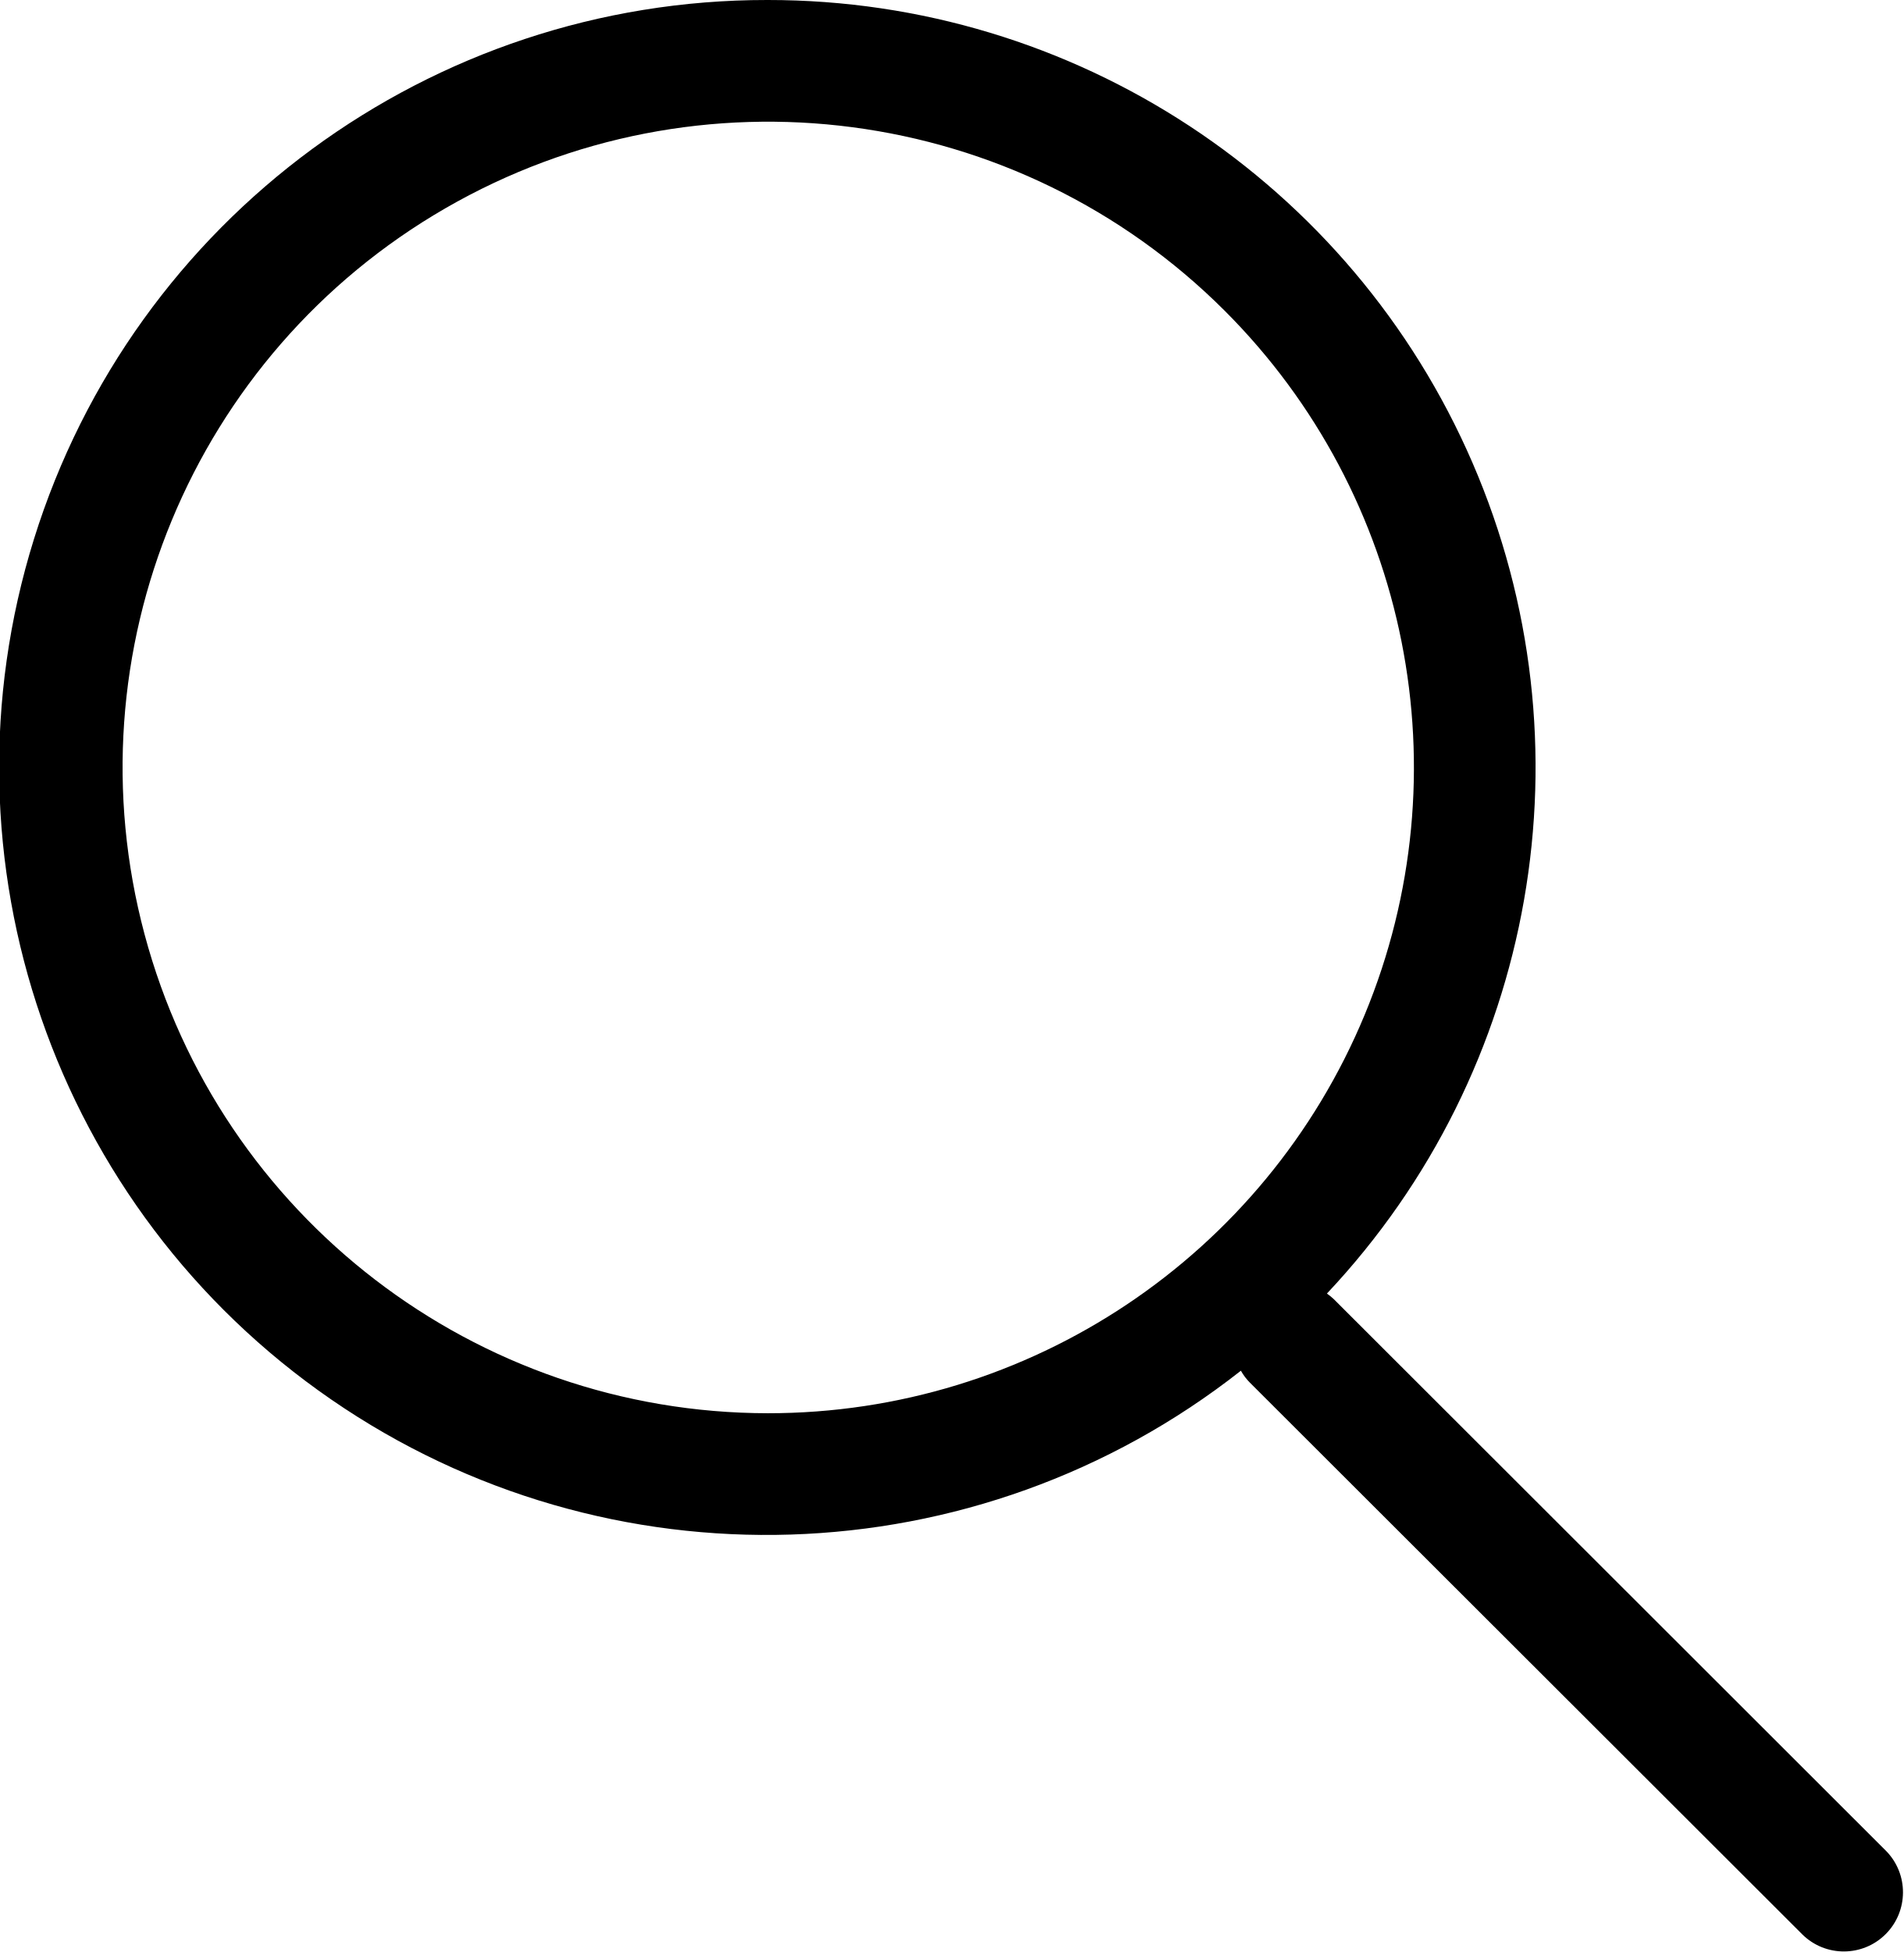
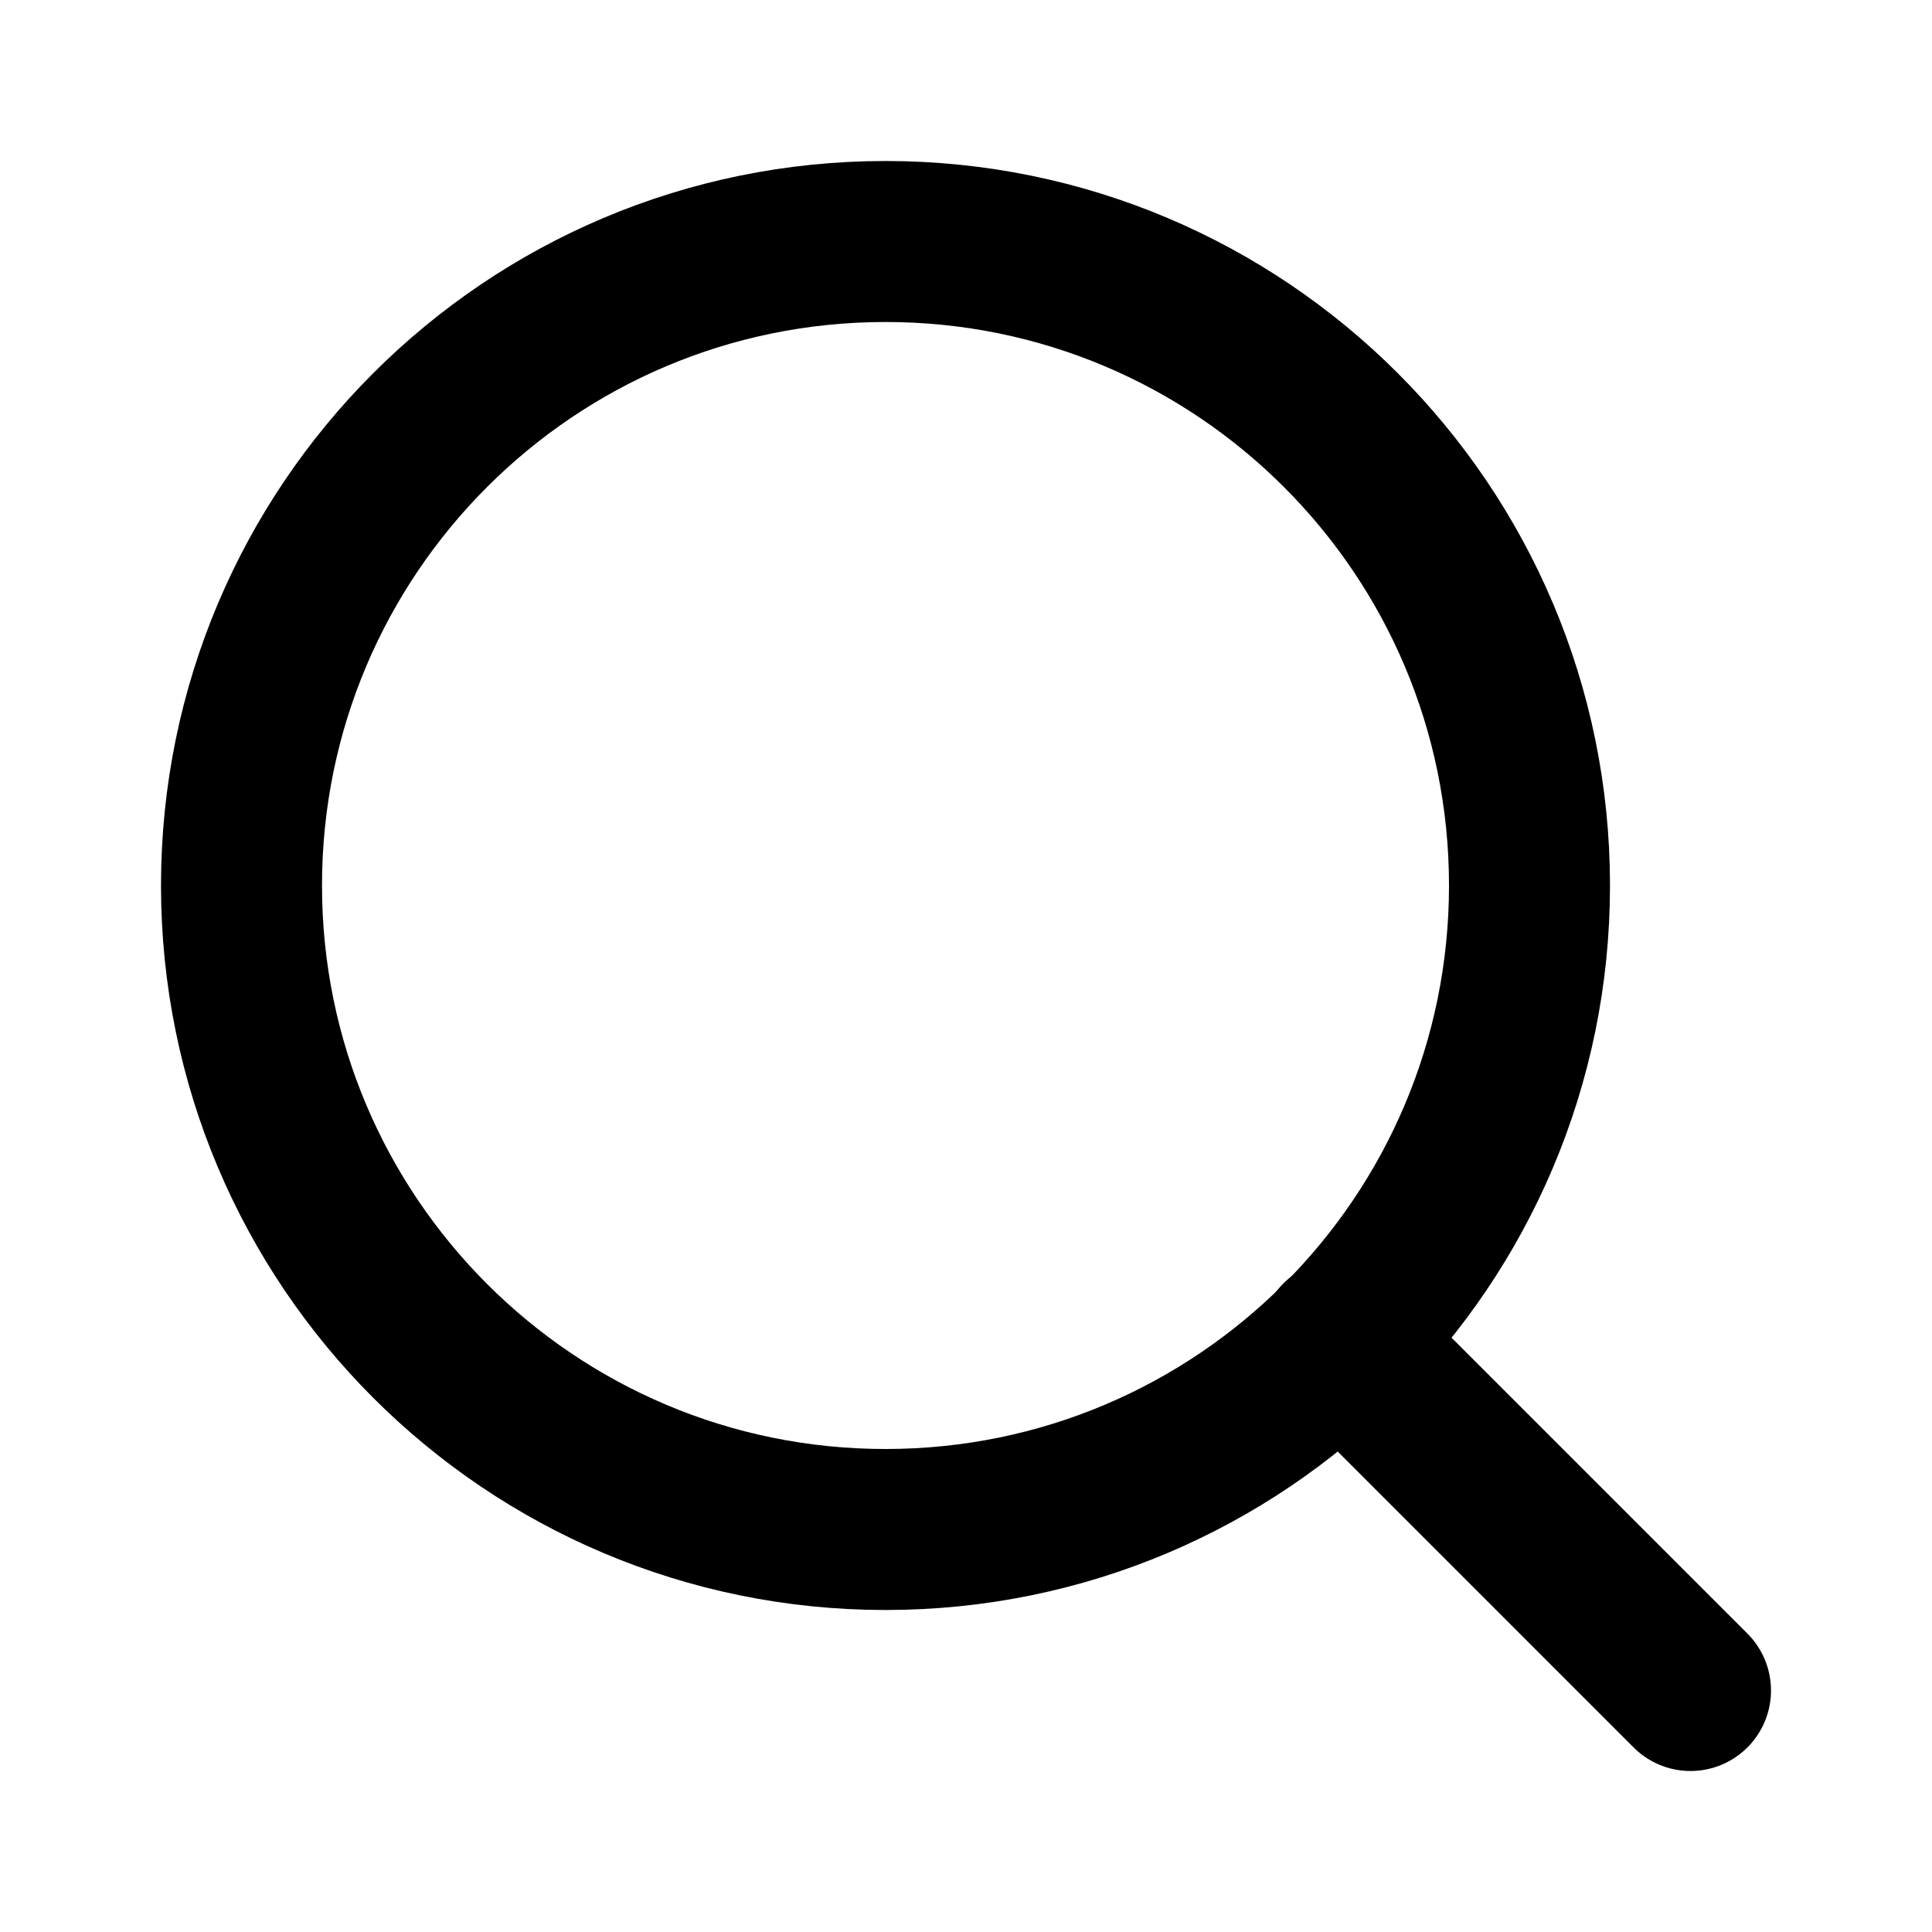
- <svg xmlns="http://www.w3.org/2000/svg" width="15" height="15.38" viewBox="0 0 15 15.38">
-   <path d="M5.051-1A6.047,6.047,0,0,1,9.457,9.192a.511.511,0,0,1,.053.043l4.353,4.348a.466.466,0,0,1-.659.659L8.851,9.895A.431.431,0,0,1,8.779,9.8,6.047,6.047,0,1,1,5.046-1Zm3.6,2.448a5.088,5.088,0,1,0-3.6,8.687,5.088,5.088,0,0,0,3.6-8.687Z" transform="translate(1 1)" />
+ <svg xmlns="http://www.w3.org/2000/svg" width="24" height="24" viewBox="0 0 24 24" fill="none" stroke="currentColor" stroke-width="2" stroke-linecap="round" stroke-linejoin="round" class="feather feather-search">
+   <circle cx="11" cy="11" r="8" />
+   <line x1="21" y1="21" x2="16.65" y2="16.65" />
</svg>
